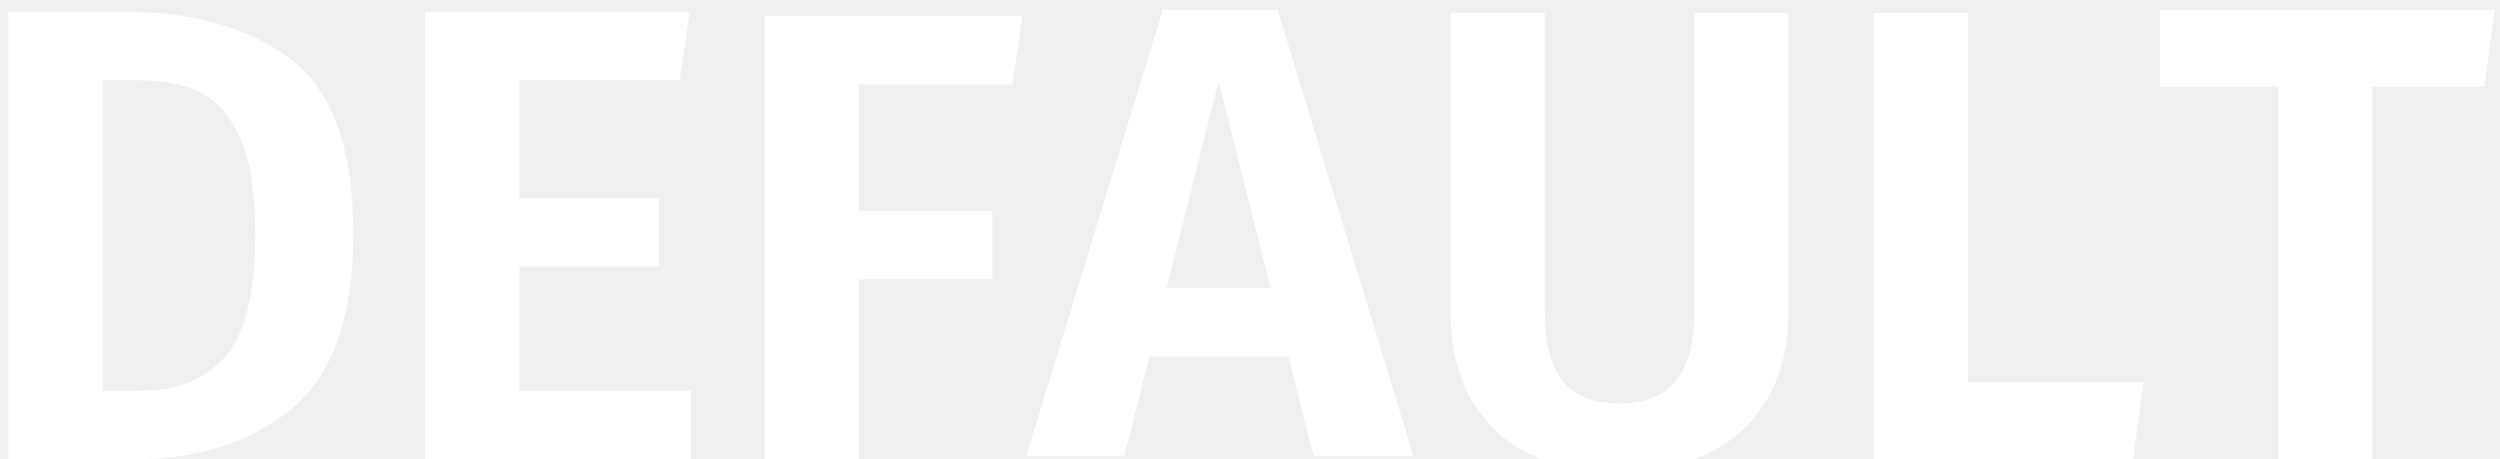
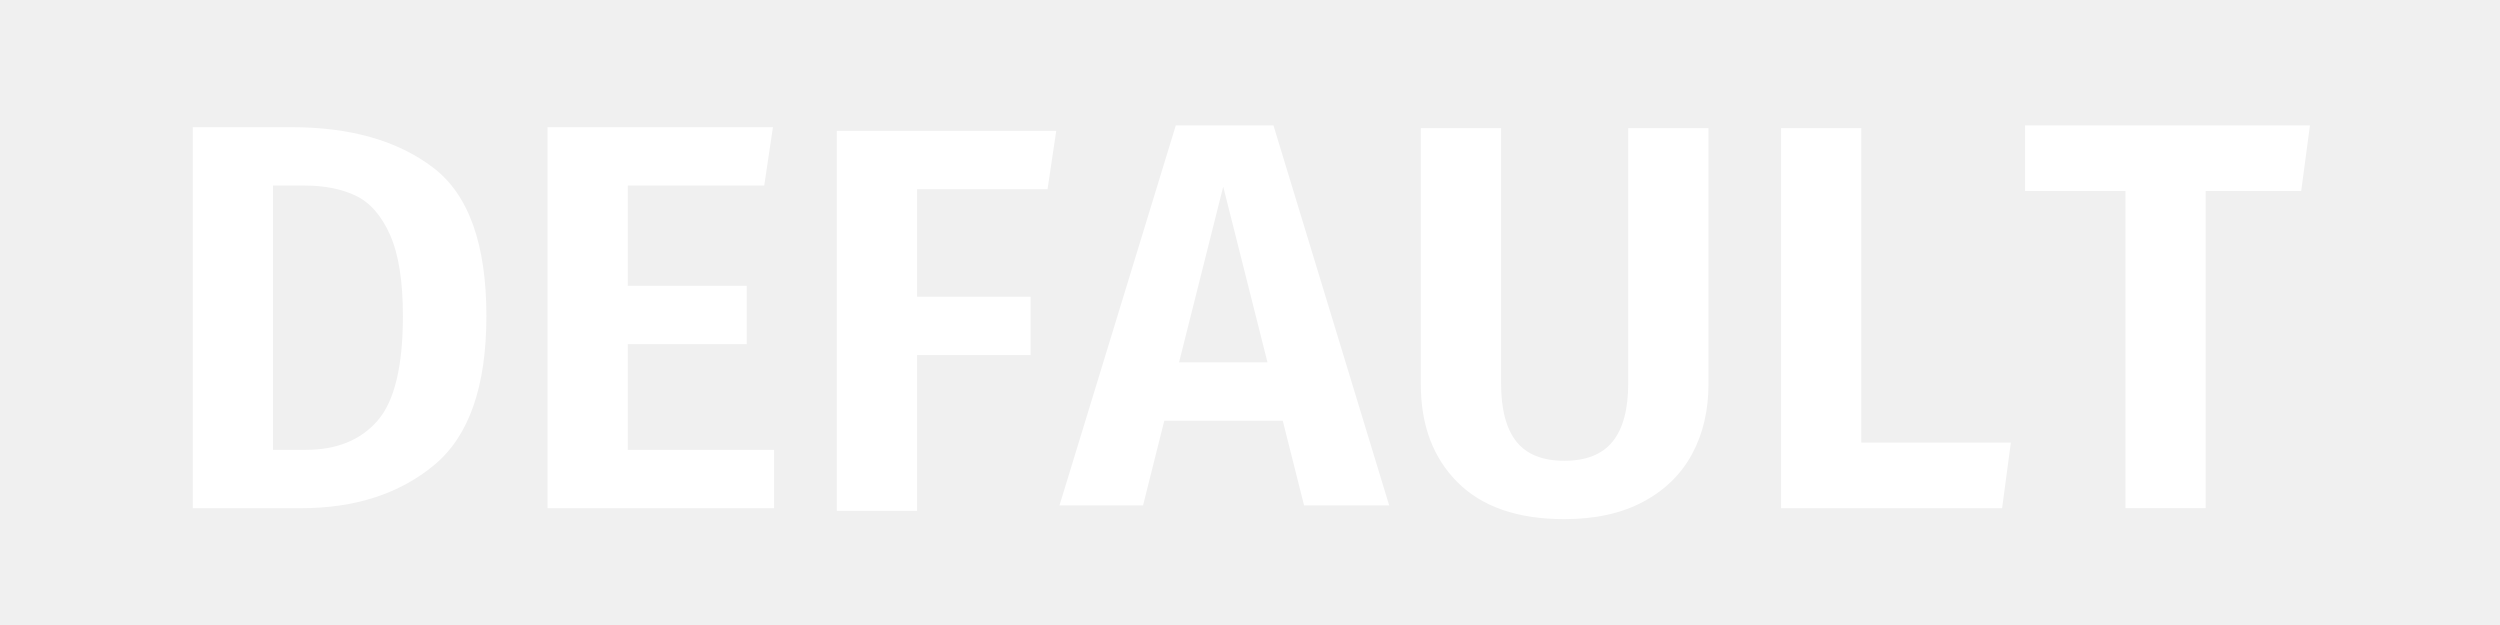
- <svg xmlns="http://www.w3.org/2000/svg" version="1.1" baseProfile="full" width="436" height="80" viewBox="0 0 436.00 80.00" enable-background="new 0 0 436.00 80.00" xml:space="preserve">
-   <g>
+ <svg xmlns="http://www.w3.org/2000/svg" version="1.1" baseProfile="full" width="512" height="128" viewBox="0 0 512.00 128.00" enable-background="new 0 0 436.00 80.00" xml:space="preserve">
+   <g transform="translate(38.0, 24.0)">
    <path fill="#FFFFFF" fill-opacity="1" stroke-width="0.2" stroke-linejoin="round" d="M 21.722,2.048C 33.785,2.048 43.449,4.81 50.715,10.334C 57.981,15.858 61.613,25.988 61.613,40.722C 61.613,55.154 58.056,65.322 50.942,71.225C 43.828,77.128 34.716,80.08 23.608,80.08L 1.479,80.08L 1.479,2.048L 21.722,2.048 Z M 17.915,14L 17.915,68.127L 24.621,68.127C 30.956,68.127 35.855,66.138 39.319,62.16C 42.783,58.182 44.515,51.036 44.515,40.722C 44.515,33.594 43.638,28.058 41.886,24.115C 40.134,20.172 37.805,17.5 34.9,16.1C 31.995,14.7 28.458,14 24.29,14L 17.915,14 Z " />
    <path fill="#FFFFFF" fill-opacity="1" stroke-width="0.2" stroke-linejoin="round" d="M 118.516,14L 90.571,14L 90.571,34.528L 114.936,34.528L 114.936,46.48L 90.571,46.48L 90.571,68.127L 120.525,68.127L 120.525,80.08L 74.136,80.08L 74.136,2.048L 120.298,2.048L 118.516,14 Z " />
    <path fill="#FFFFFF" fill-opacity="1" stroke-width="0.2" stroke-linejoin="round" d="M 176.537,14.752L 149.814,14.752L 149.814,36.767L 173.061,36.767L 173.061,48.72L 149.814,48.72L 149.814,80.623L 133.379,80.623L 133.379,2.8L 178.318,2.8L 176.537,14.752 Z " />
    <path fill="#FFFFFF" fill-opacity="1" stroke-width="0.2" stroke-linejoin="round" d="M 224.707,62.16L 200.447,62.16L 196.098,79.502L 178.982,79.502L 202.805,1.68L 222.803,1.68L 246.504,79.502L 229.073,79.502L 224.707,62.16 Z M 221.58,50.208L 212.516,14.227L 203.469,50.208L 221.58,50.208 Z " />
    <path fill="#FFFFFF" fill-opacity="1" stroke-width="0.2" stroke-linejoin="round" d="M 311.895,54.722C 311.895,60.078 310.777,64.829 308.542,68.976C 306.306,73.124 302.97,76.385 298.534,78.759C 294.097,81.133 288.712,82.32 282.378,82.32C 272.842,82.32 265.559,79.812 260.529,74.795C 255.499,69.778 252.984,63.087 252.984,54.722L 252.984,2.24L 269.419,2.24L 269.419,54.477C 269.419,59.809 270.461,63.79 272.545,66.421C 274.629,69.052 277.907,70.368 282.378,70.368C 286.849,70.368 290.147,69.052 292.272,66.421C 294.397,63.79 295.46,59.809 295.46,54.477L 295.46,2.24L 311.895,2.24L 311.895,54.722 Z " />
    <path fill="#FFFFFF" fill-opacity="1" stroke-width="0.2" stroke-linejoin="round" d="M 343.193,66.64L 373.828,66.64L 372.029,80.08L 326.758,80.08L 326.758,2.24L 343.193,2.24L 343.193,66.64 Z " />
    <path fill="#FFFFFF" fill-opacity="1" stroke-width="0.2" stroke-linejoin="round" d="M 433.281,15.12L 413.719,15.12L 413.719,80.062L 397.301,80.062L 397.301,15.12L 376.727,15.12L 376.727,1.68L 435.079,1.68L 433.281,15.12 Z " />
  </g>
</svg>
